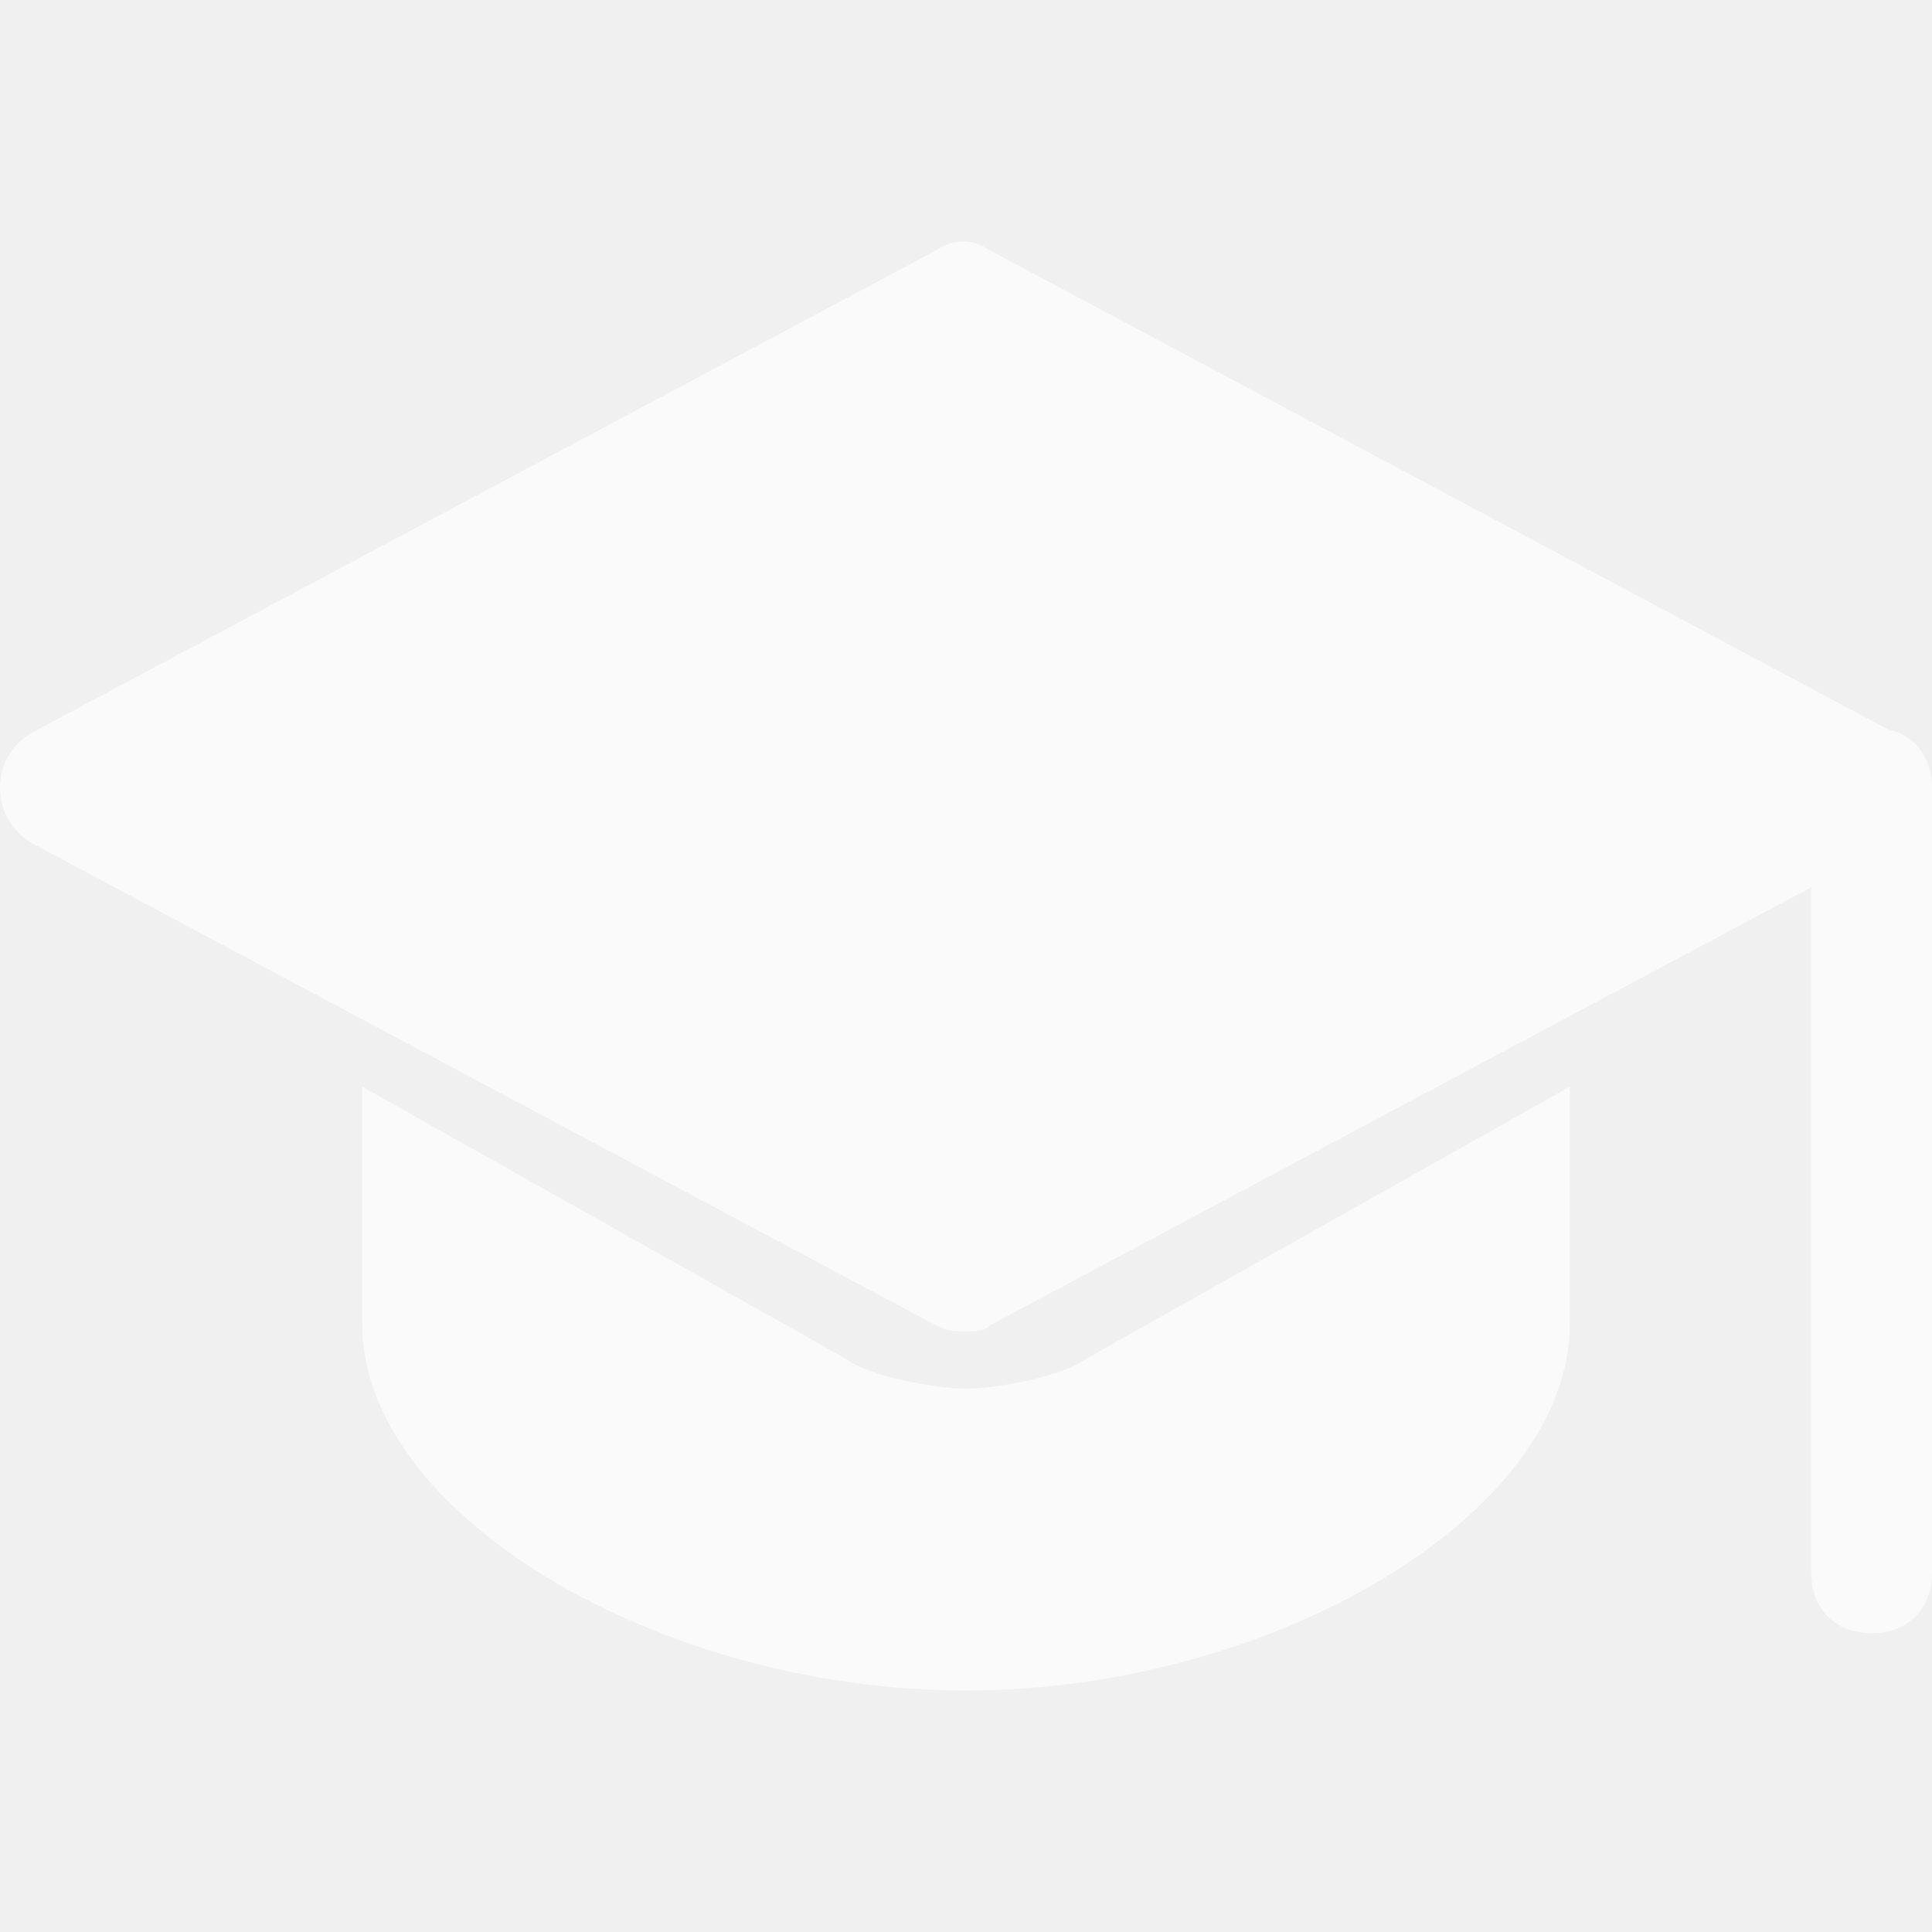
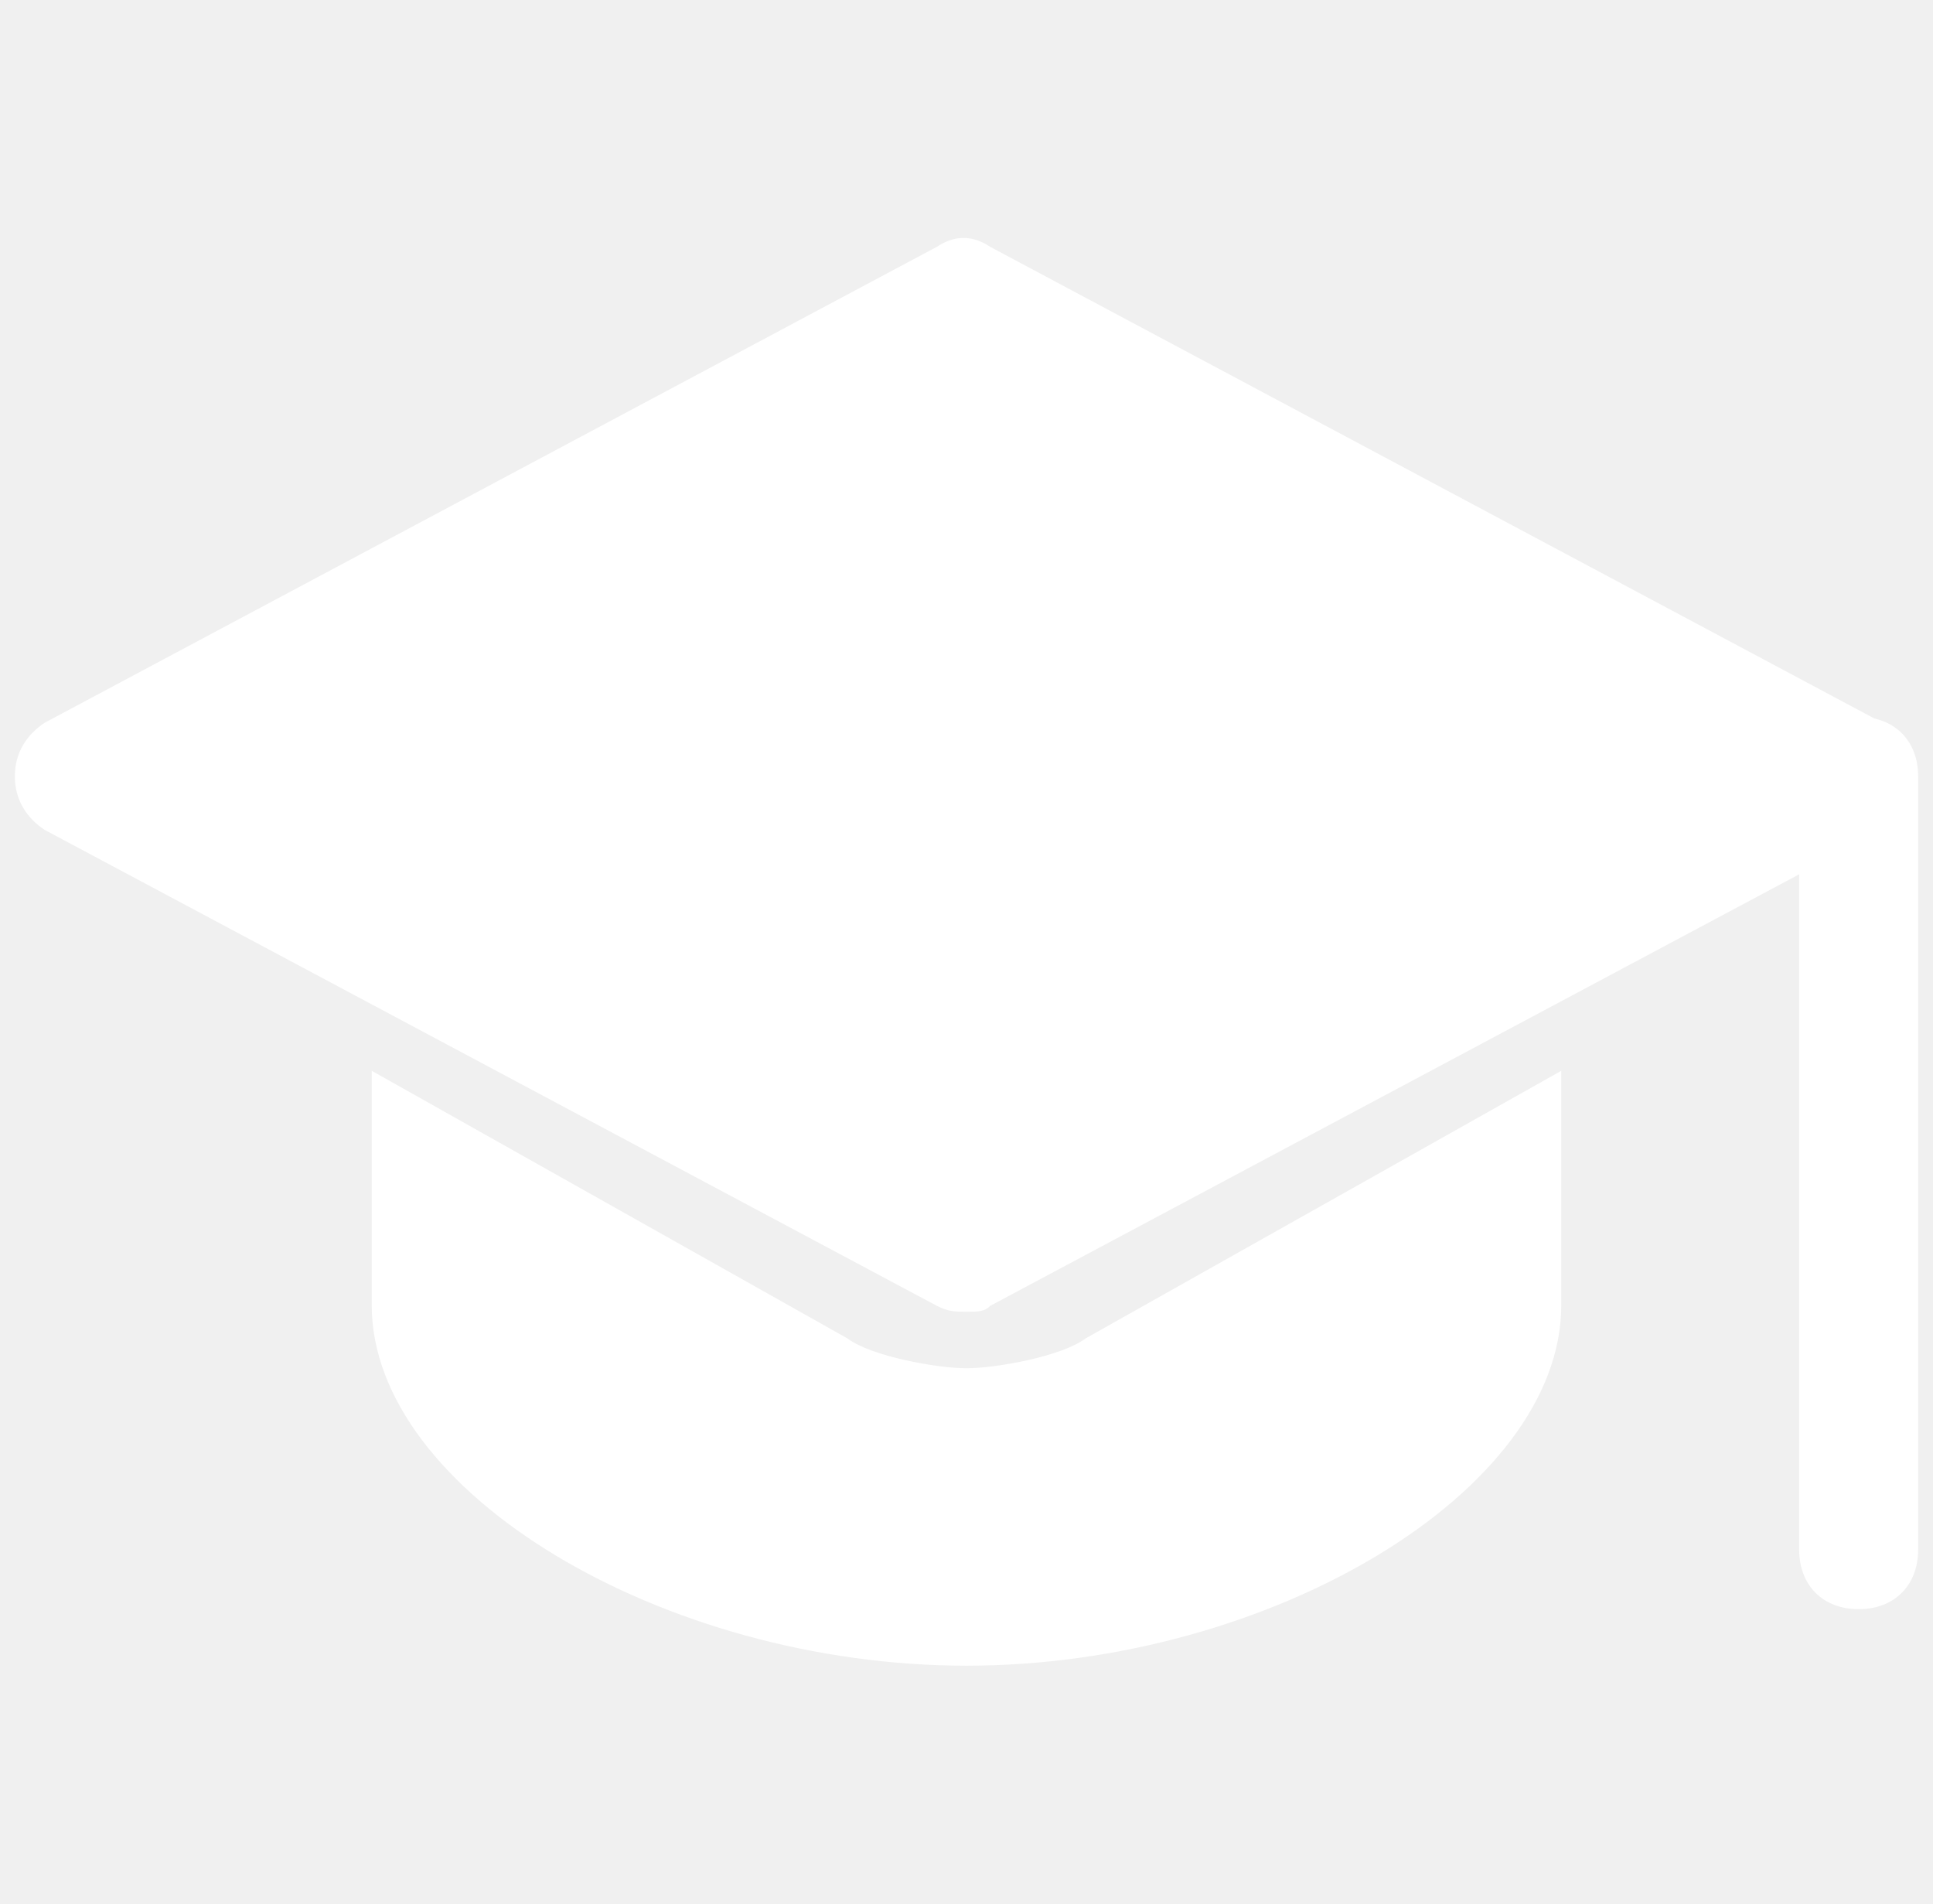
- <svg xmlns="http://www.w3.org/2000/svg" width="24" height="24" viewBox="0 0 24 24" fill="none">
-   <path d="M23.25 20.288C22.8 20.288 22.5 19.988 22.5 19.538V9.787C22.5 9.337 22.8 9.037 23.25 9.037C23.7 9.037 24 9.337 24 9.787V19.538C24 19.988 23.7 20.288 23.25 20.288Z" fill="#FAFAFA" />
-   <path d="M12 16.538C11.85 16.538 11.775 16.538 11.625 16.462L0.375 10.463C0.15 10.312 0 10.088 0 9.787C0 9.488 0.15 9.262 0.375 9.113L11.625 3.112C11.85 2.962 12.075 2.962 12.3 3.112L23.55 9.113C23.775 9.262 23.925 9.488 23.925 9.787C23.925 10.088 23.775 10.312 23.55 10.463L12.3 16.462C12.225 16.538 12.15 16.538 12 16.538Z" fill="#FAFAFA" />
-   <path d="M13.5 16.875C13.2 17.102 12.375 17.25 12 17.25C11.625 17.25 10.8 17.102 10.5 16.875L4.5 13.5V16.454C4.5 18.803 8.175 21 12 21C15.825 21 19.5 18.803 19.5 16.454V13.5L13.5 16.875Z" fill="#FAFAFA" />
+ <svg xmlns="http://www.w3.org/2000/svg" width="65" height="64" viewBox="0 0 65 64" fill="none">
+   <path d="M62.5 54.1C61.3 54.1 60.5 53.3 60.5 52.1V26.1C60.5 24.9 61.3 24.1 62.5 24.1C63.7 24.1 64.5 24.9 64.5 26.1V52.1C64.5 53.3 63.7 54.1 62.5 54.1Z" fill="white" />
+   <path d="M32.5 44.1C32.1 44.1 31.9 44.1 31.5 43.9L1.5 27.9C0.9 27.5 0.5 26.9 0.5 26.1C0.5 25.3 0.9 24.7 1.5 24.3L31.5 8.3C32.1 7.9 32.7 7.9 33.3 8.3L63.3 24.3C63.9 24.7 64.3 25.3 64.3 26.1C64.3 26.9 63.9 27.5 63.3 27.9L33.3 43.9C33.1 44.1 32.9 44.1 32.5 44.1Z" fill="white" />
+   <path d="M36.5 45C35.7 45.6 33.5 46 32.5 46C31.5 46 29.3 45.6 28.5 45L12.5 36V43.88C12.5 50.14 22.3 56 32.5 56C42.7 56 52.5 50.14 52.5 43.88V36L36.5 45Z" fill="white" />
</svg>
